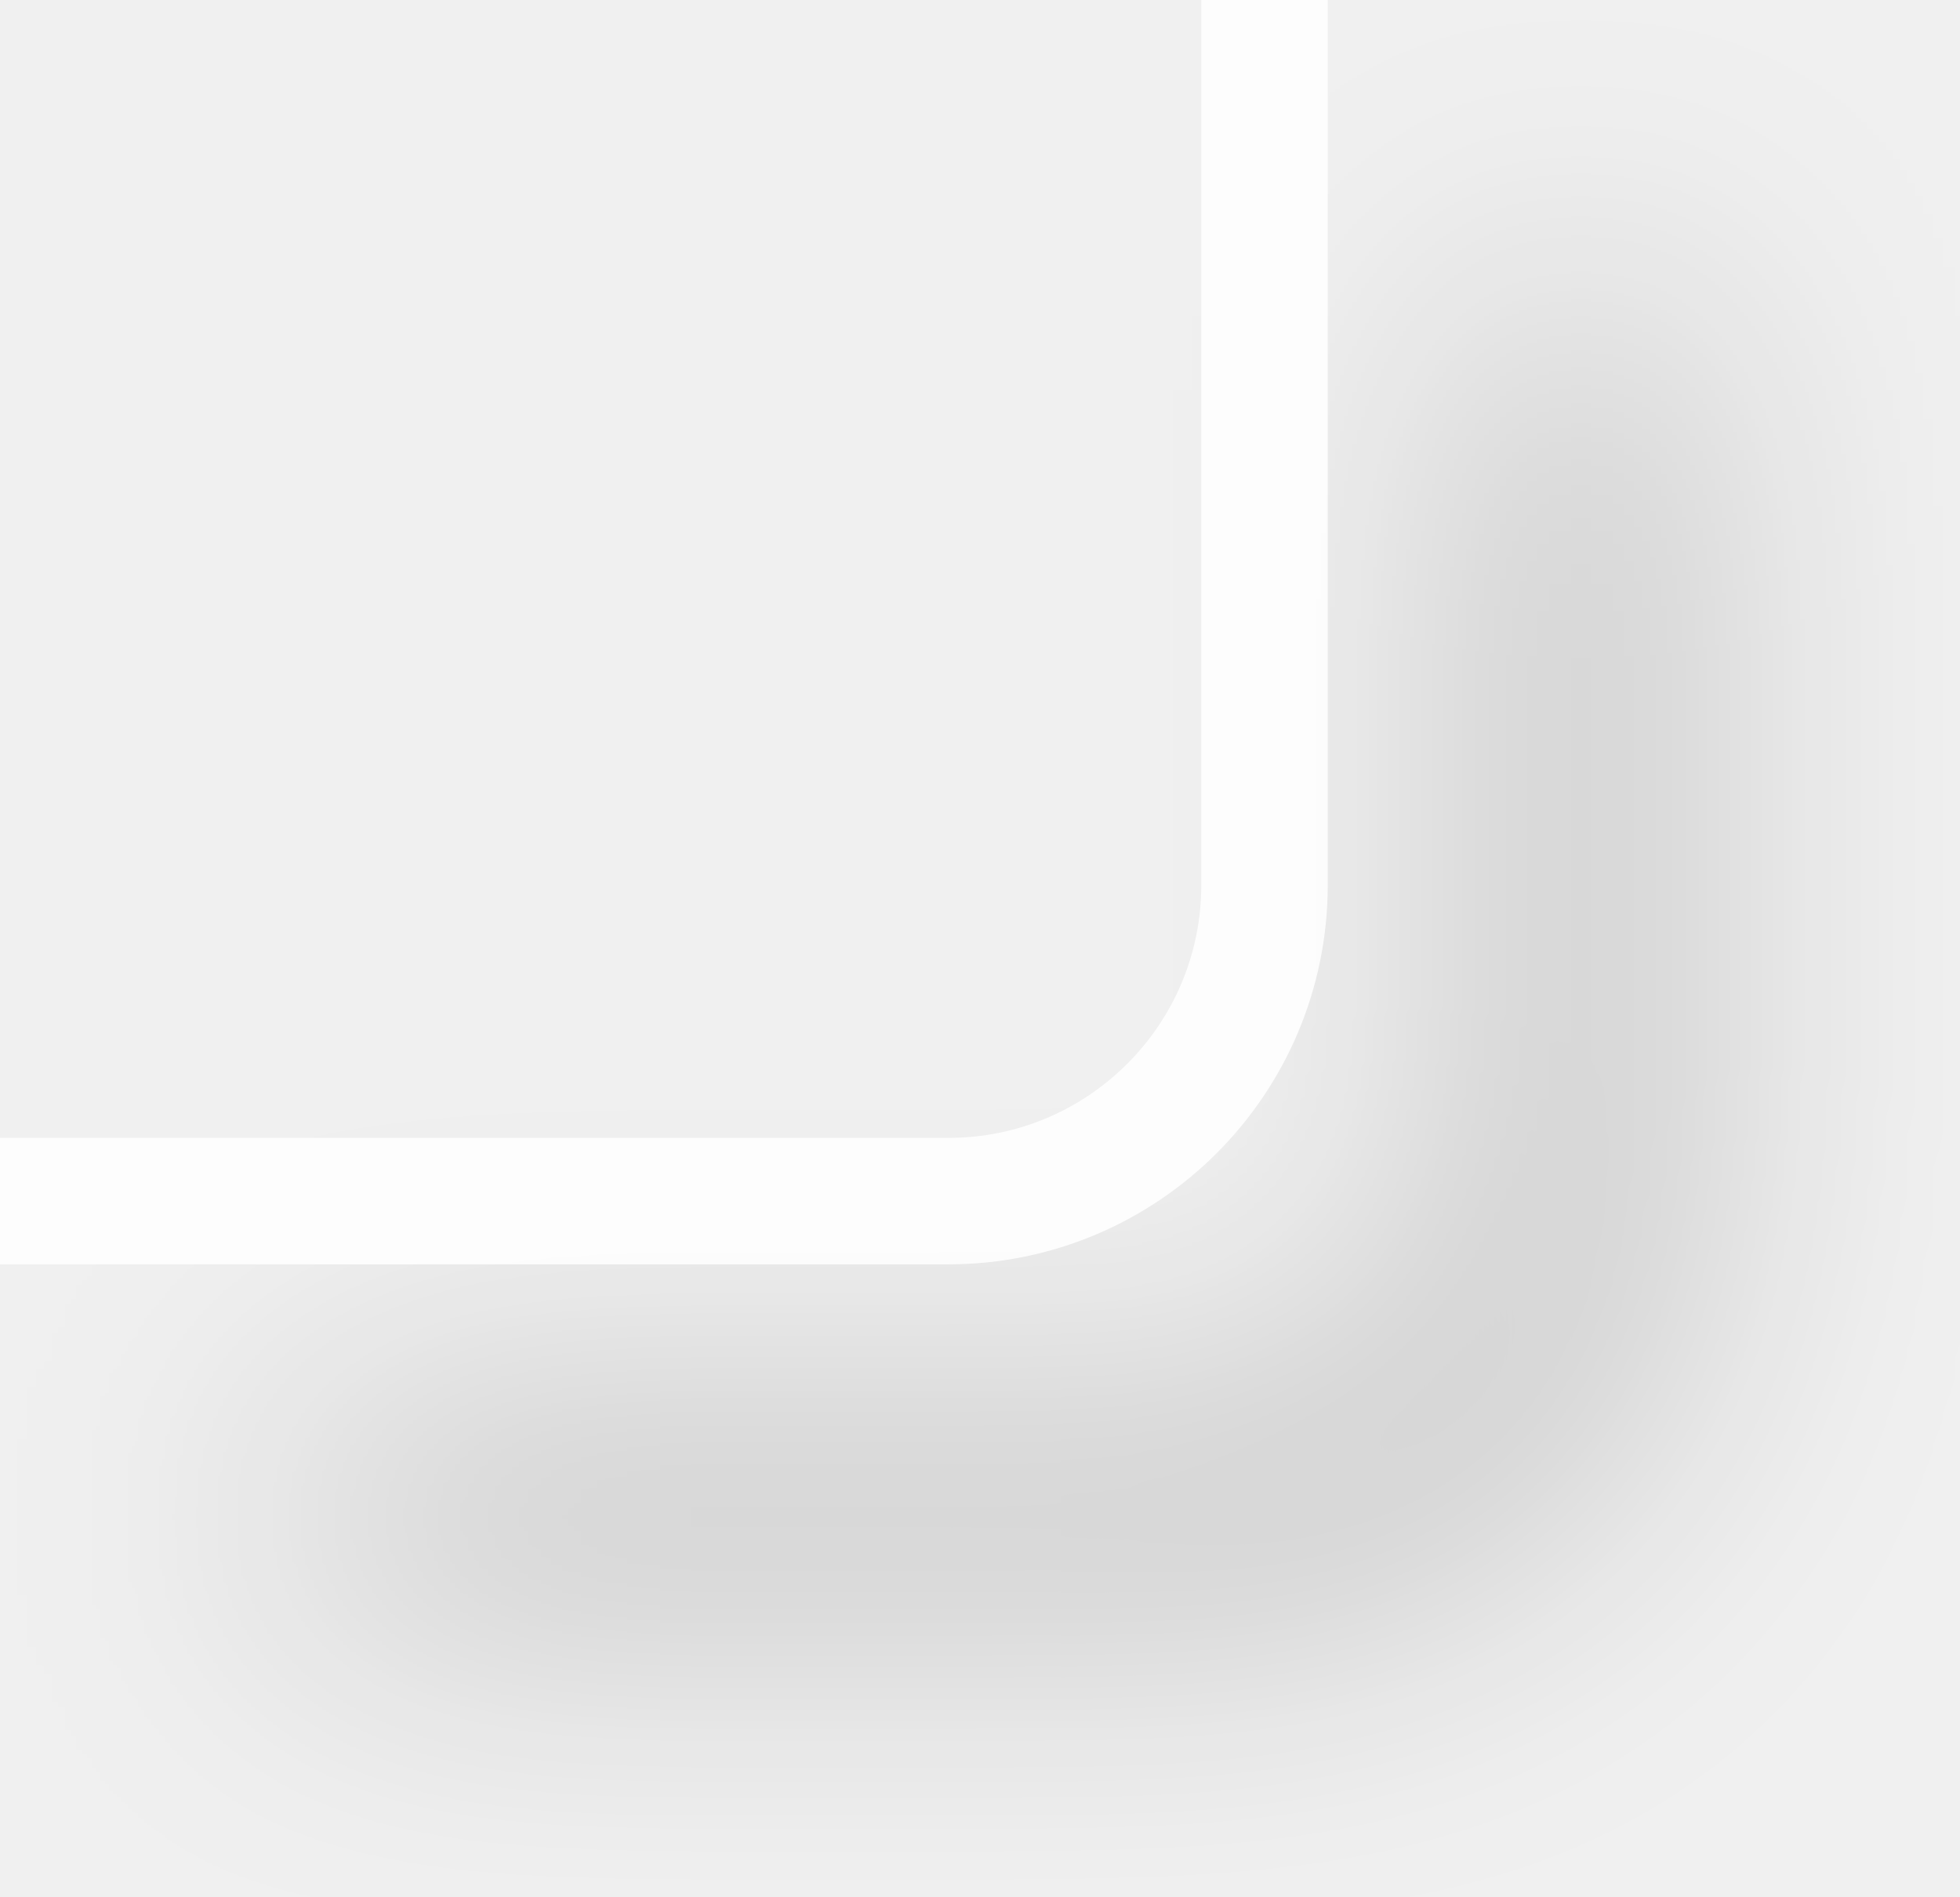
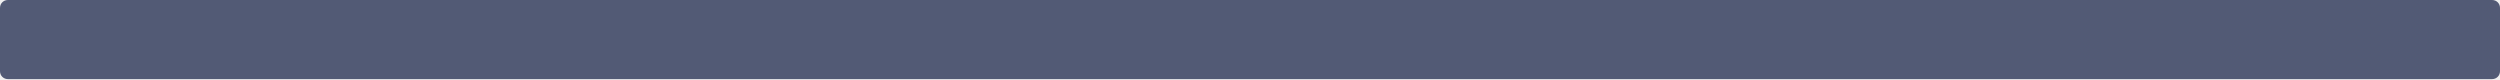
- <svg xmlns="http://www.w3.org/2000/svg" xmlns:xlink="http://www.w3.org/1999/xlink" version="1.1" width="31px" height="30px">
-   <defs>
-     <filter x="574px" y="1px" width="31px" height="30px" filterUnits="userSpaceOnUse" id="filter450">
-       <feOffset dx="5" dy="5" in="SourceAlpha" result="shadowOffsetInner" />
-       <feGaussianBlur stdDeviation="2.5" in="shadowOffsetInner" result="shadowGaussian" />
-       <feComposite in2="shadowGaussian" operator="atop" in="SourceAlpha" result="shadowComposite" />
-       <feColorMatrix type="matrix" values="0 0 0 0 0  0 0 0 0 0  0 0 0 0 0  0 0 0 0.349 0  " in="shadowComposite" />
-     </filter>
-     <g id="widget451">
-       <path d="M 574 1  L 593 1  L 593 15  A 4 4 0 0 1 589 19 L 574 19  L 574 1  Z " fill-rule="nonzero" fill="#ffffff" stroke="none" fill-opacity="0" />
-       <path d="M 594 1  L 594 15  A 5 5 0 0 1 589 20 L 574 20  " stroke-width="2" stroke="#ffffff" fill="none" stroke-opacity="0.886" />
-     </g>
-   </defs>
-   <g transform="matrix(1 0 0 1 -574 -1 )">
-     <use xlink:href="#widget451" filter="url(#filter450)" />
-     <use xlink:href="#widget451" />
+ <svg xmlns="http://www.w3.org/2000/svg" version="1.1" width="1896px" height="60px">
+   <g>
+     <path d="M 0 54  L 0 6  C 0 2.64  2.64 0  6 0  L 283 0  L 1890 0  C 1893.36 0  1896 2.64  1896 6  L 1896 54  C 1896 57.36  1893.36 60  1890 60  L 6 60  C 2.64 60  0 57.36  0 54  Z " fill-rule="nonzero" fill="#09153d" stroke="none" fill-opacity="0.682" />
  </g>
</svg>
